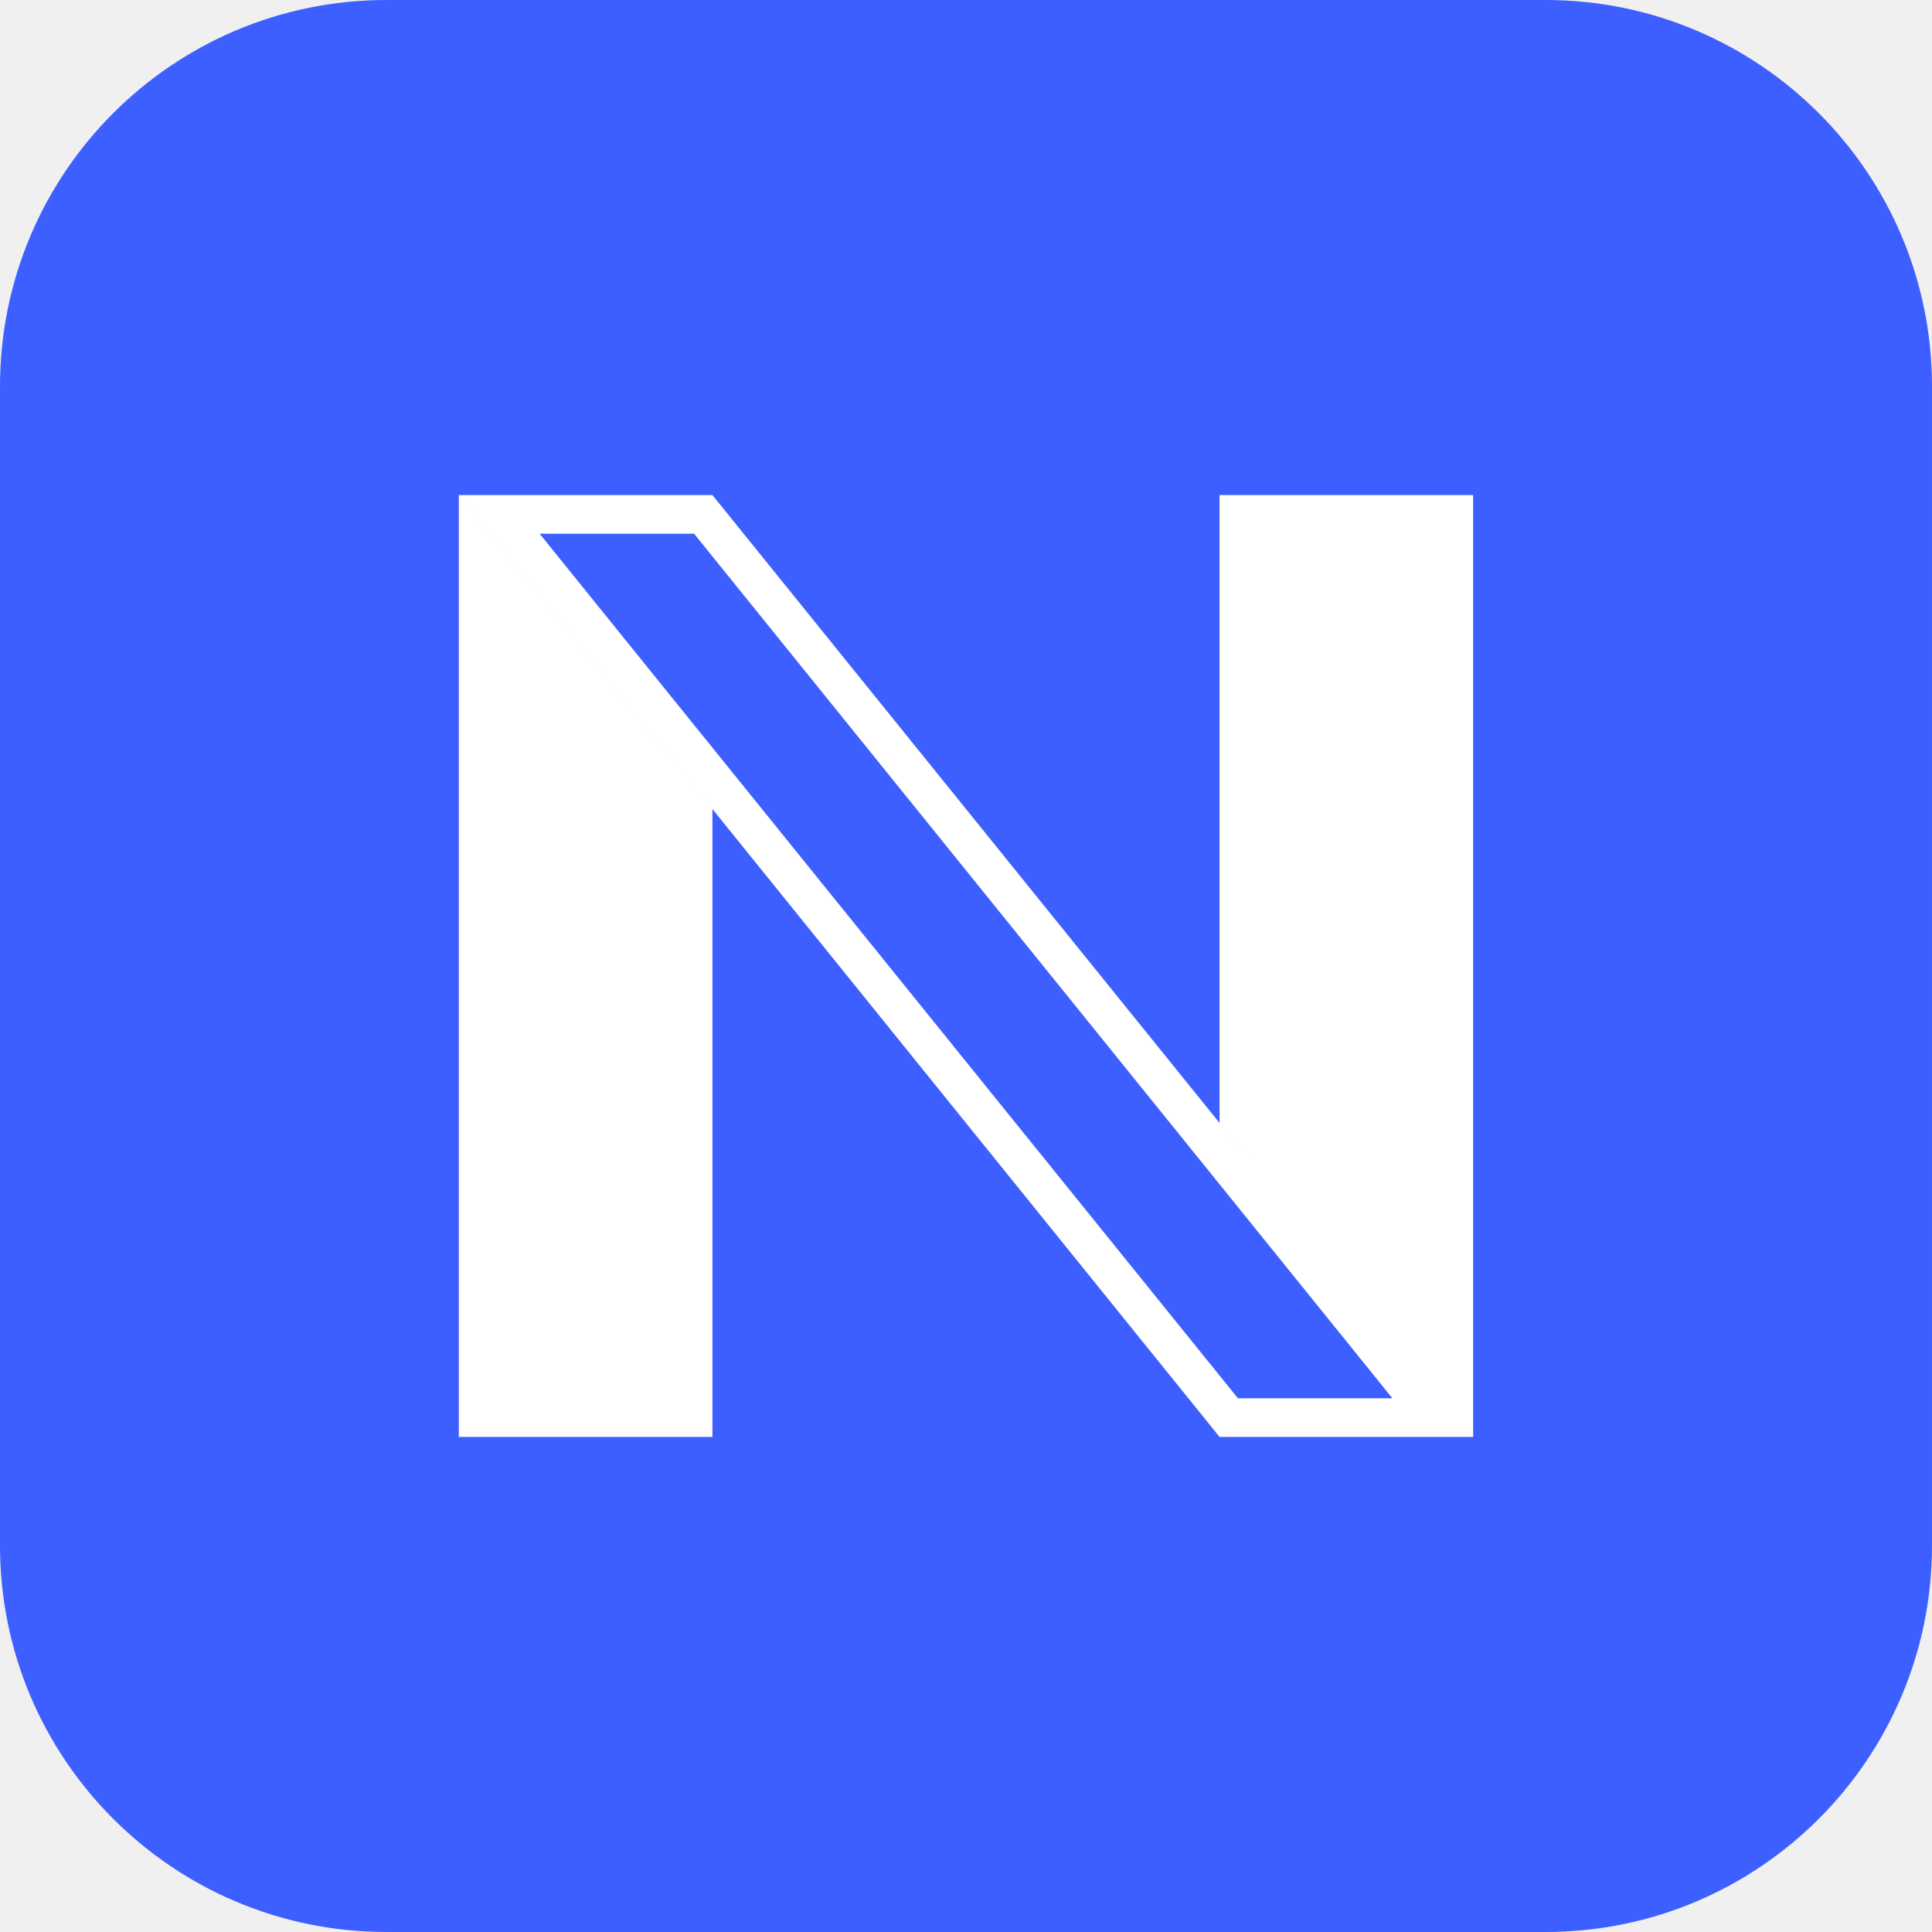
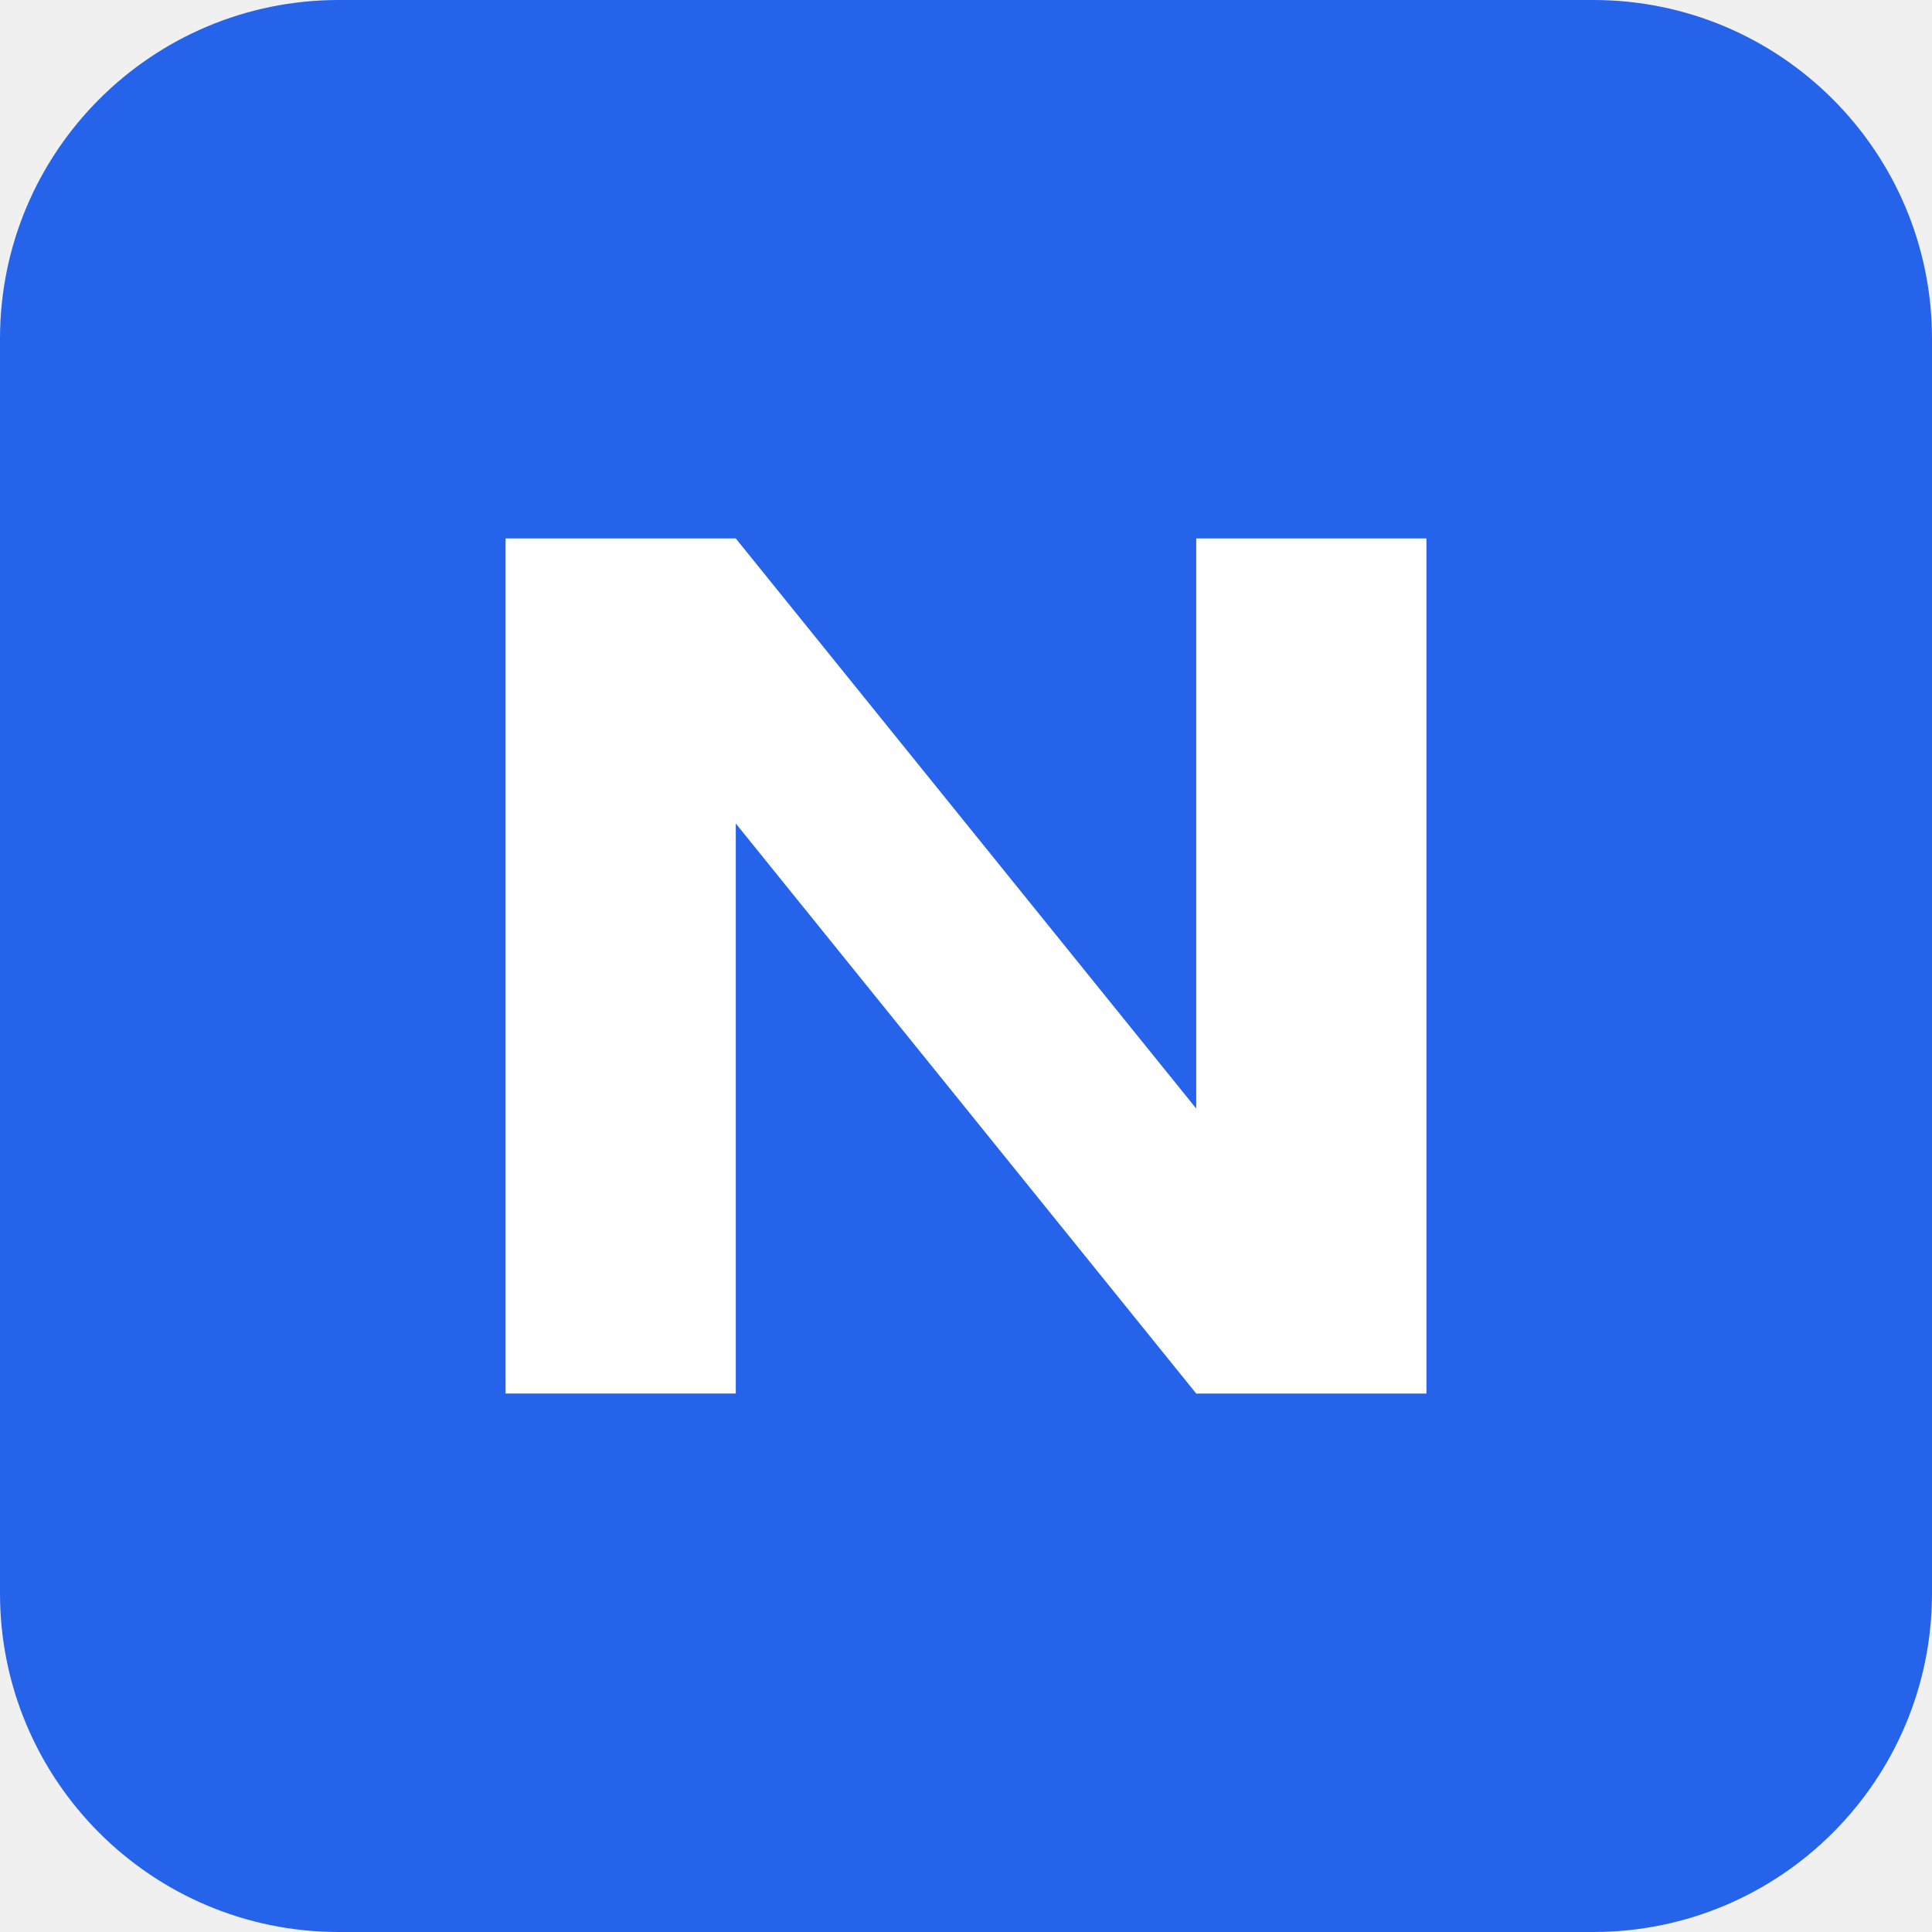
- <svg xmlns="http://www.w3.org/2000/svg" xml:space="preserve" width="42.333mm" height="42.333mm" version="1.1" style="shape-rendering:geometricPrecision; text-rendering:geometricPrecision; image-rendering:optimizeQuality; fill-rule:evenodd; clip-rule:evenodd" viewBox="0 0 2104.68 2104.68">
+ <svg xmlns="http://www.w3.org/2000/svg" xml:space="preserve" width="91.44mm" height="91.44mm" version="1.1" style="shape-rendering:geometricPrecision; text-rendering:geometricPrecision; image-rendering:optimizeQuality; fill-rule:evenodd; clip-rule:evenodd" viewBox="0 0 9144 9144">
  <defs>
    <style type="text/css">
   
-     .fil0 {fill:#3D5FFF;fill-rule:nonzero}
+     .fil0 {fill:#2563EB}
    .fil1 {fill:white;fill-rule:nonzero}
   
  </style>
  </defs>
  <g id="Слой_x0020_1">
-     <path class="fil0" d="M420.93 0l1262.8 0c232.45,0 420.95,188.5 420.95,420.94l-0.01 1262.8c0.01,232.43 -188.49,420.93 -420.93,420.93l-1262.81 0.01c-232.43,-0.01 -420.93,-188.51 -420.93,-420.95l-0 -1262.79c0,-232.44 188.51,-420.94 420.94,-420.94z" />
-     <path class="fil1" d="M499.86 1565.35l276.24 0 0 -684 -276.24 -342.02 276.24 0 0 -0 -0 0 0 0 598.5 741.01 -46.03 -57 0 -684.02 276.24 0 0 1026.03 -0.01 0 0.01 0.01 -276.24 0 -828.72 -1026.03 0 1026.02zm256.27 -983.93l-168.29 0 760.72 941.84 168.29 0 -760.71 -941.84z" />
+     <rect class="fil0" width="9144" height="9144" rx="1603.27" ry="1603.27" />
+     <polygon class="fil1" points="2392.83,6595.48 3482.43,6595.48 3482.43,3897.53 2392.83,2548.49 3482.43,2548.49 3482.43,2548.47 3482.41,2548.47 3482.43,2548.49 5843.13,5471.3 5661.56,5246.49 5661.56,2548.47 6751.15,2548.47 6751.15,6595.48 6751.12,6595.48 6751.15,6595.52 5661.58,6595.52 2392.83,2548.49 " />
  </g>
</svg>
